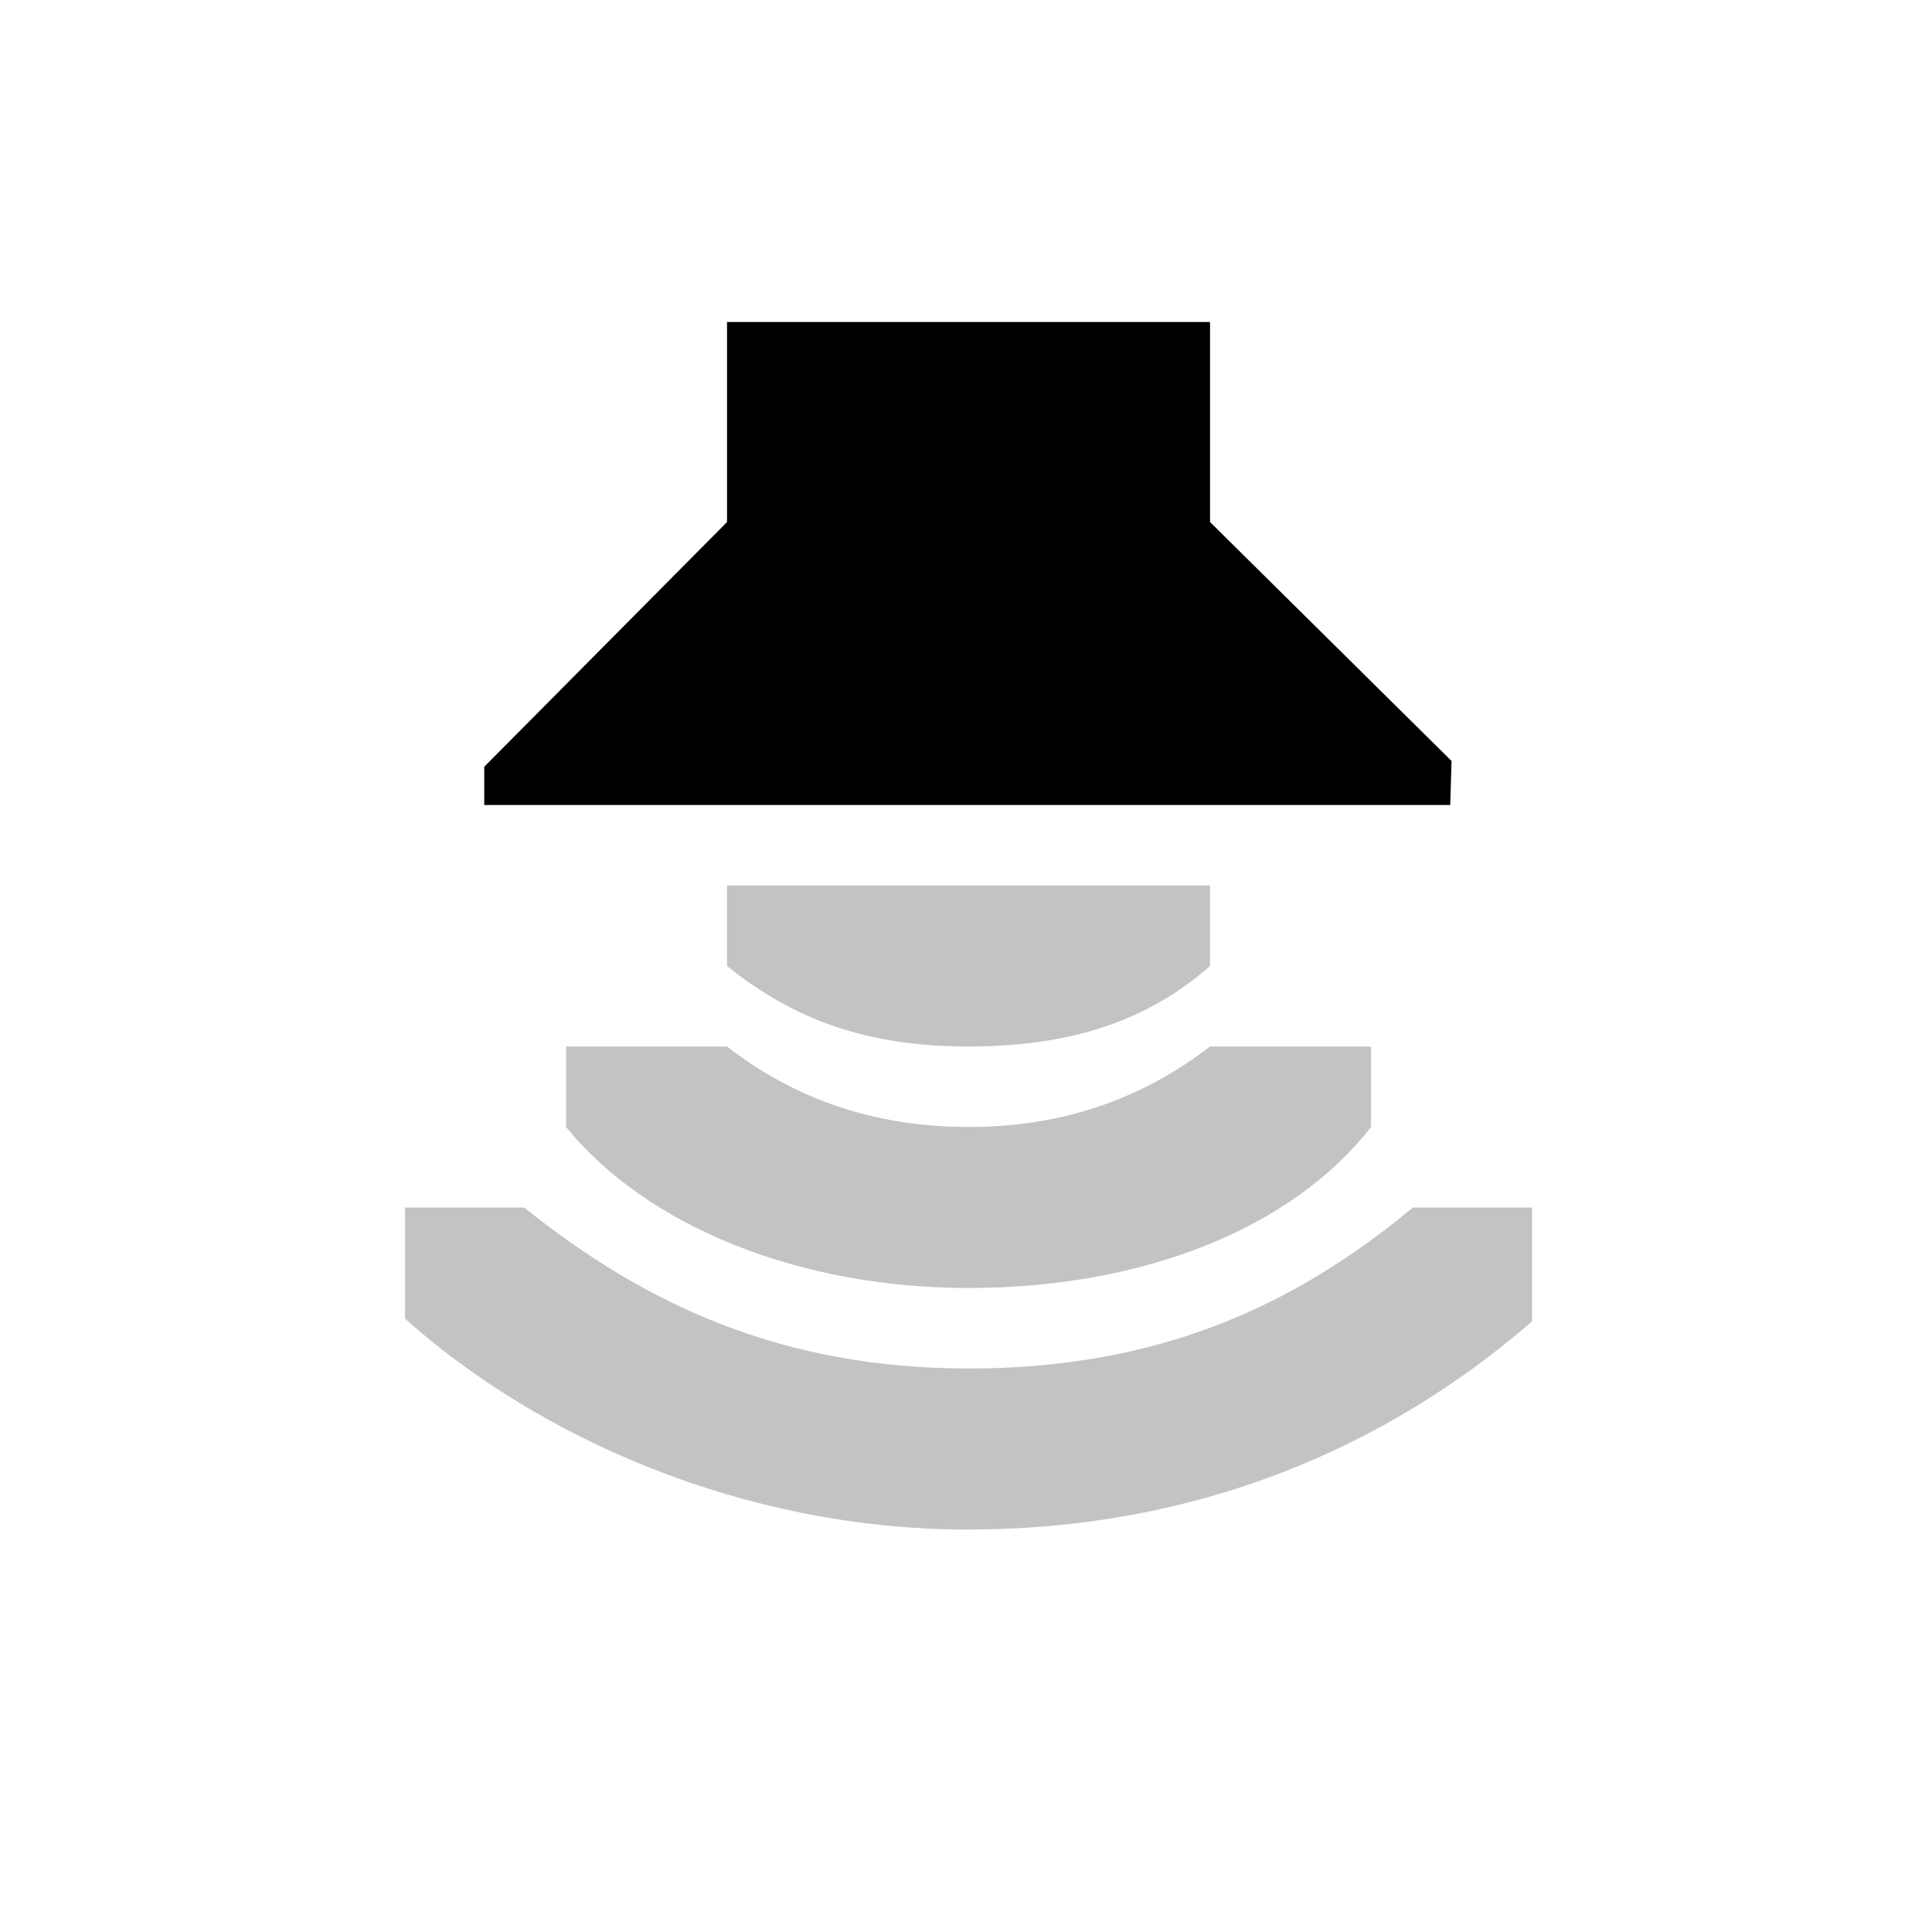
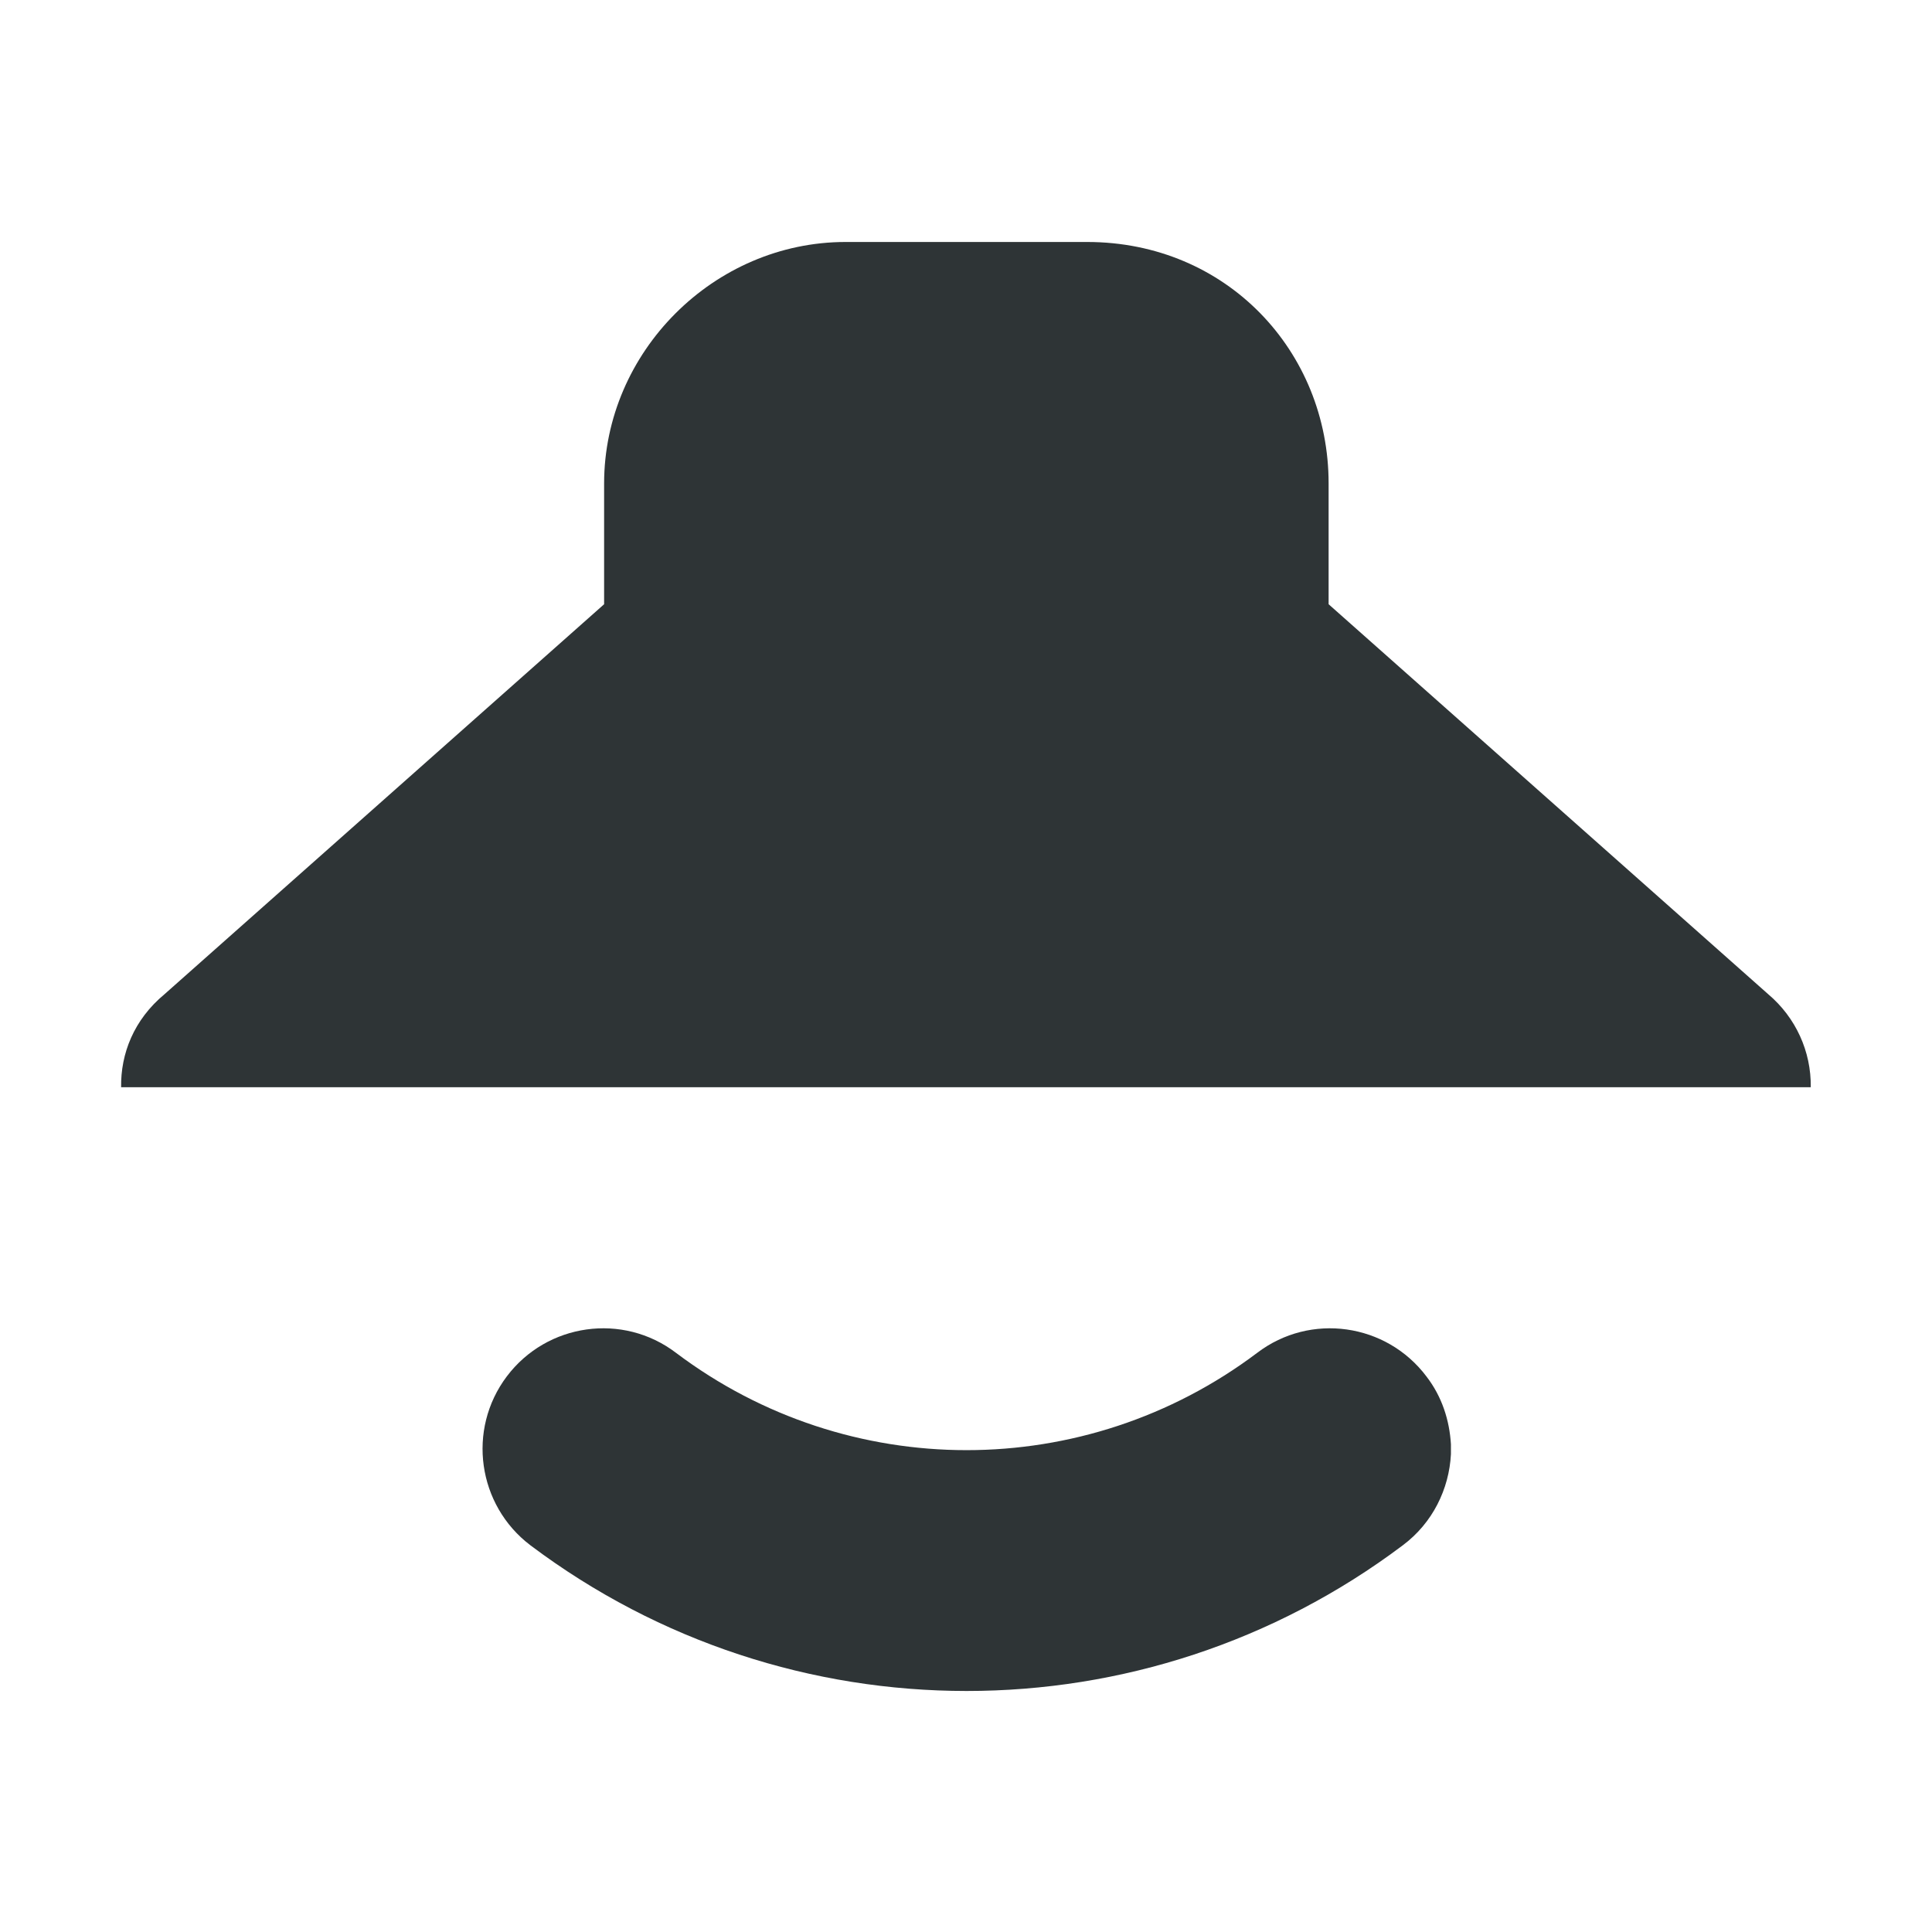
- <svg xmlns="http://www.w3.org/2000/svg" width="48" height="48" version="1.0">
-   <defs>
-     <linearGradient id="c">
-       <stop style="stop-color:#555753;stop-opacity:1" offset="0" />
-       <stop offset="1" style="stop-color:#eeeeec;stop-opacity:1" />
-     </linearGradient>
-     <linearGradient id="b">
-       <stop offset="0" style="stop-color:#2e3436;stop-opacity:1" />
-       <stop style="stop-color:#eeeeec;stop-opacity:1" offset="1" />
-     </linearGradient>
-     <linearGradient id="a">
-       <stop style="stop-color:#babdb6;stop-opacity:1" offset="0" />
-       <stop offset="1" style="stop-color:#eeeeec;stop-opacity:1" />
-     </linearGradient>
-   </defs>
-   <g style="display:inline;stroke-width:.5">
-     <path d="M41 202h2.485l2.968-3 .547.016v12h-.475L43.485 208H41Z" style="color:#bebebe;display:inline;overflow:visible;visibility:visible;fill:#000;fill-opacity:1;fill-rule:nonzero;stroke:none;stroke-width:.5;marker:none" transform="matrix(0 2 -2 0 434.063 -74)" />
-     <path style="color:#bebebe;display:inline;overflow:visible;visibility:visible;opacity:.1;fill:none;stroke:none;stroke-width:.5;marker:none" d="M41 197h16v16H41z" transform="matrix(0 2 -2 0 434.063 -74)" />
-     <path style="color:#000;display:inline;overflow:visible;visibility:visible;fill:#000;fill-opacity:.235;fill-rule:nonzero;stroke:none;stroke-width:1.164;stroke-linecap:butt;stroke-linejoin:miter;stroke-miterlimit:4;stroke-dasharray:none;stroke-dashoffset:0;stroke-opacity:1;marker:none;enable-background:accumulate;font-variant-east_asian:normal;opacity:1;vector-effect:none" d="M56 205c0-2.814-1-5.172-2.585-7H52v1.48c1.265 1.52 2 3.22 2 5.52 0 2.3-.78 4-2 5.52V212h1.381c1.466-1.64 2.62-4.186 2.62-7z" transform="matrix(0 2 -2 0 434.063 -74)" />
-     <path style="color:#000;display:inline;overflow:visible;visibility:visible;fill:#000;fill-opacity:.235;fill-rule:nonzero;stroke:none;stroke-width:1.164;stroke-linecap:butt;stroke-linejoin:miter;stroke-miterlimit:4;stroke-dasharray:none;stroke-dashoffset:0;stroke-opacity:1;marker:none;enable-background:accumulate;font-variant-east_asian:normal;opacity:1;vector-effect:none" d="M53 205c0-2.166-.739-4.02-2-5h-1v2c.607.789 1 1.76 1 3 0 1.241-.393 2.22-1 3v2h1c1.223-.995 2-2.873 2-5z" transform="matrix(0 2 -2 0 434.063 -74)" />
-     <path style="color:#000;font-style:normal;font-variant:normal;font-weight:400;font-stretch:normal;font-size:medium;line-height:normal;font-family:Sans;-inkscape-font-specification:Sans;text-indent:0;text-align:start;text-decoration:none;text-decoration-line:none;letter-spacing:normal;word-spacing:normal;text-transform:none;writing-mode:lr-tb;direction:ltr;baseline-shift:baseline;text-anchor:start;display:inline;overflow:visible;visibility:visible;fill:#000;fill-opacity:.235;stroke:none;stroke-width:1.164;marker:none;enable-background:accumulate;font-variant-east_asian:normal;opacity:1;vector-effect:none;stroke-linecap:butt;stroke-linejoin:miter;stroke-miterlimit:4;stroke-dasharray:none;stroke-dashoffset:0;stroke-opacity:1" d="M50 205c0-1.257-.311-2.216-1-3h-1v6h1c.672-.837 1-1.742 1-3z" transform="matrix(0 2 -2 0 434.063 -74)" />
-   </g>
+ <svg xmlns="http://www.w3.org/2000/svg" height="16px" viewBox="0 0 16 16" width="16px" version="1.1" id="svg4">
+   <defs id="defs8" />
+   <path d="m 14.996,9.004 c 0.004,-0.297 -0.125,-0.578 -0.352,-0.77 l -3.641,-3.23 v -1 c 0,-1.094 -0.844,-2 -2,-2 h -2 c -1.09,0 -2,0.91 -2,2 v 1 l -3.641,3.23 c -0.254,0.211 -0.363,0.492 -0.359,0.77 z m -2.98,2.957 c -0.012,-0.199 -0.074,-0.395 -0.203,-0.562 -0.332,-0.441 -0.961,-0.531 -1.402,-0.195 -1.426,1.074 -3.387,1.074 -4.812,0 -0.441,-0.336 -1.07,-0.246 -1.402,0.195 -0.332,0.441 -0.242,1.066 0.195,1.398 1.07,0.805 2.34,1.207 3.613,1.207 1.273,0 2.543,-0.402 3.613,-1.207 0.246,-0.184 0.383,-0.465 0.398,-0.754 0,-0.027 0,-0.055 0,-0.086 z m 0,0" fill="#2e3436" id="path2" />
</svg>
